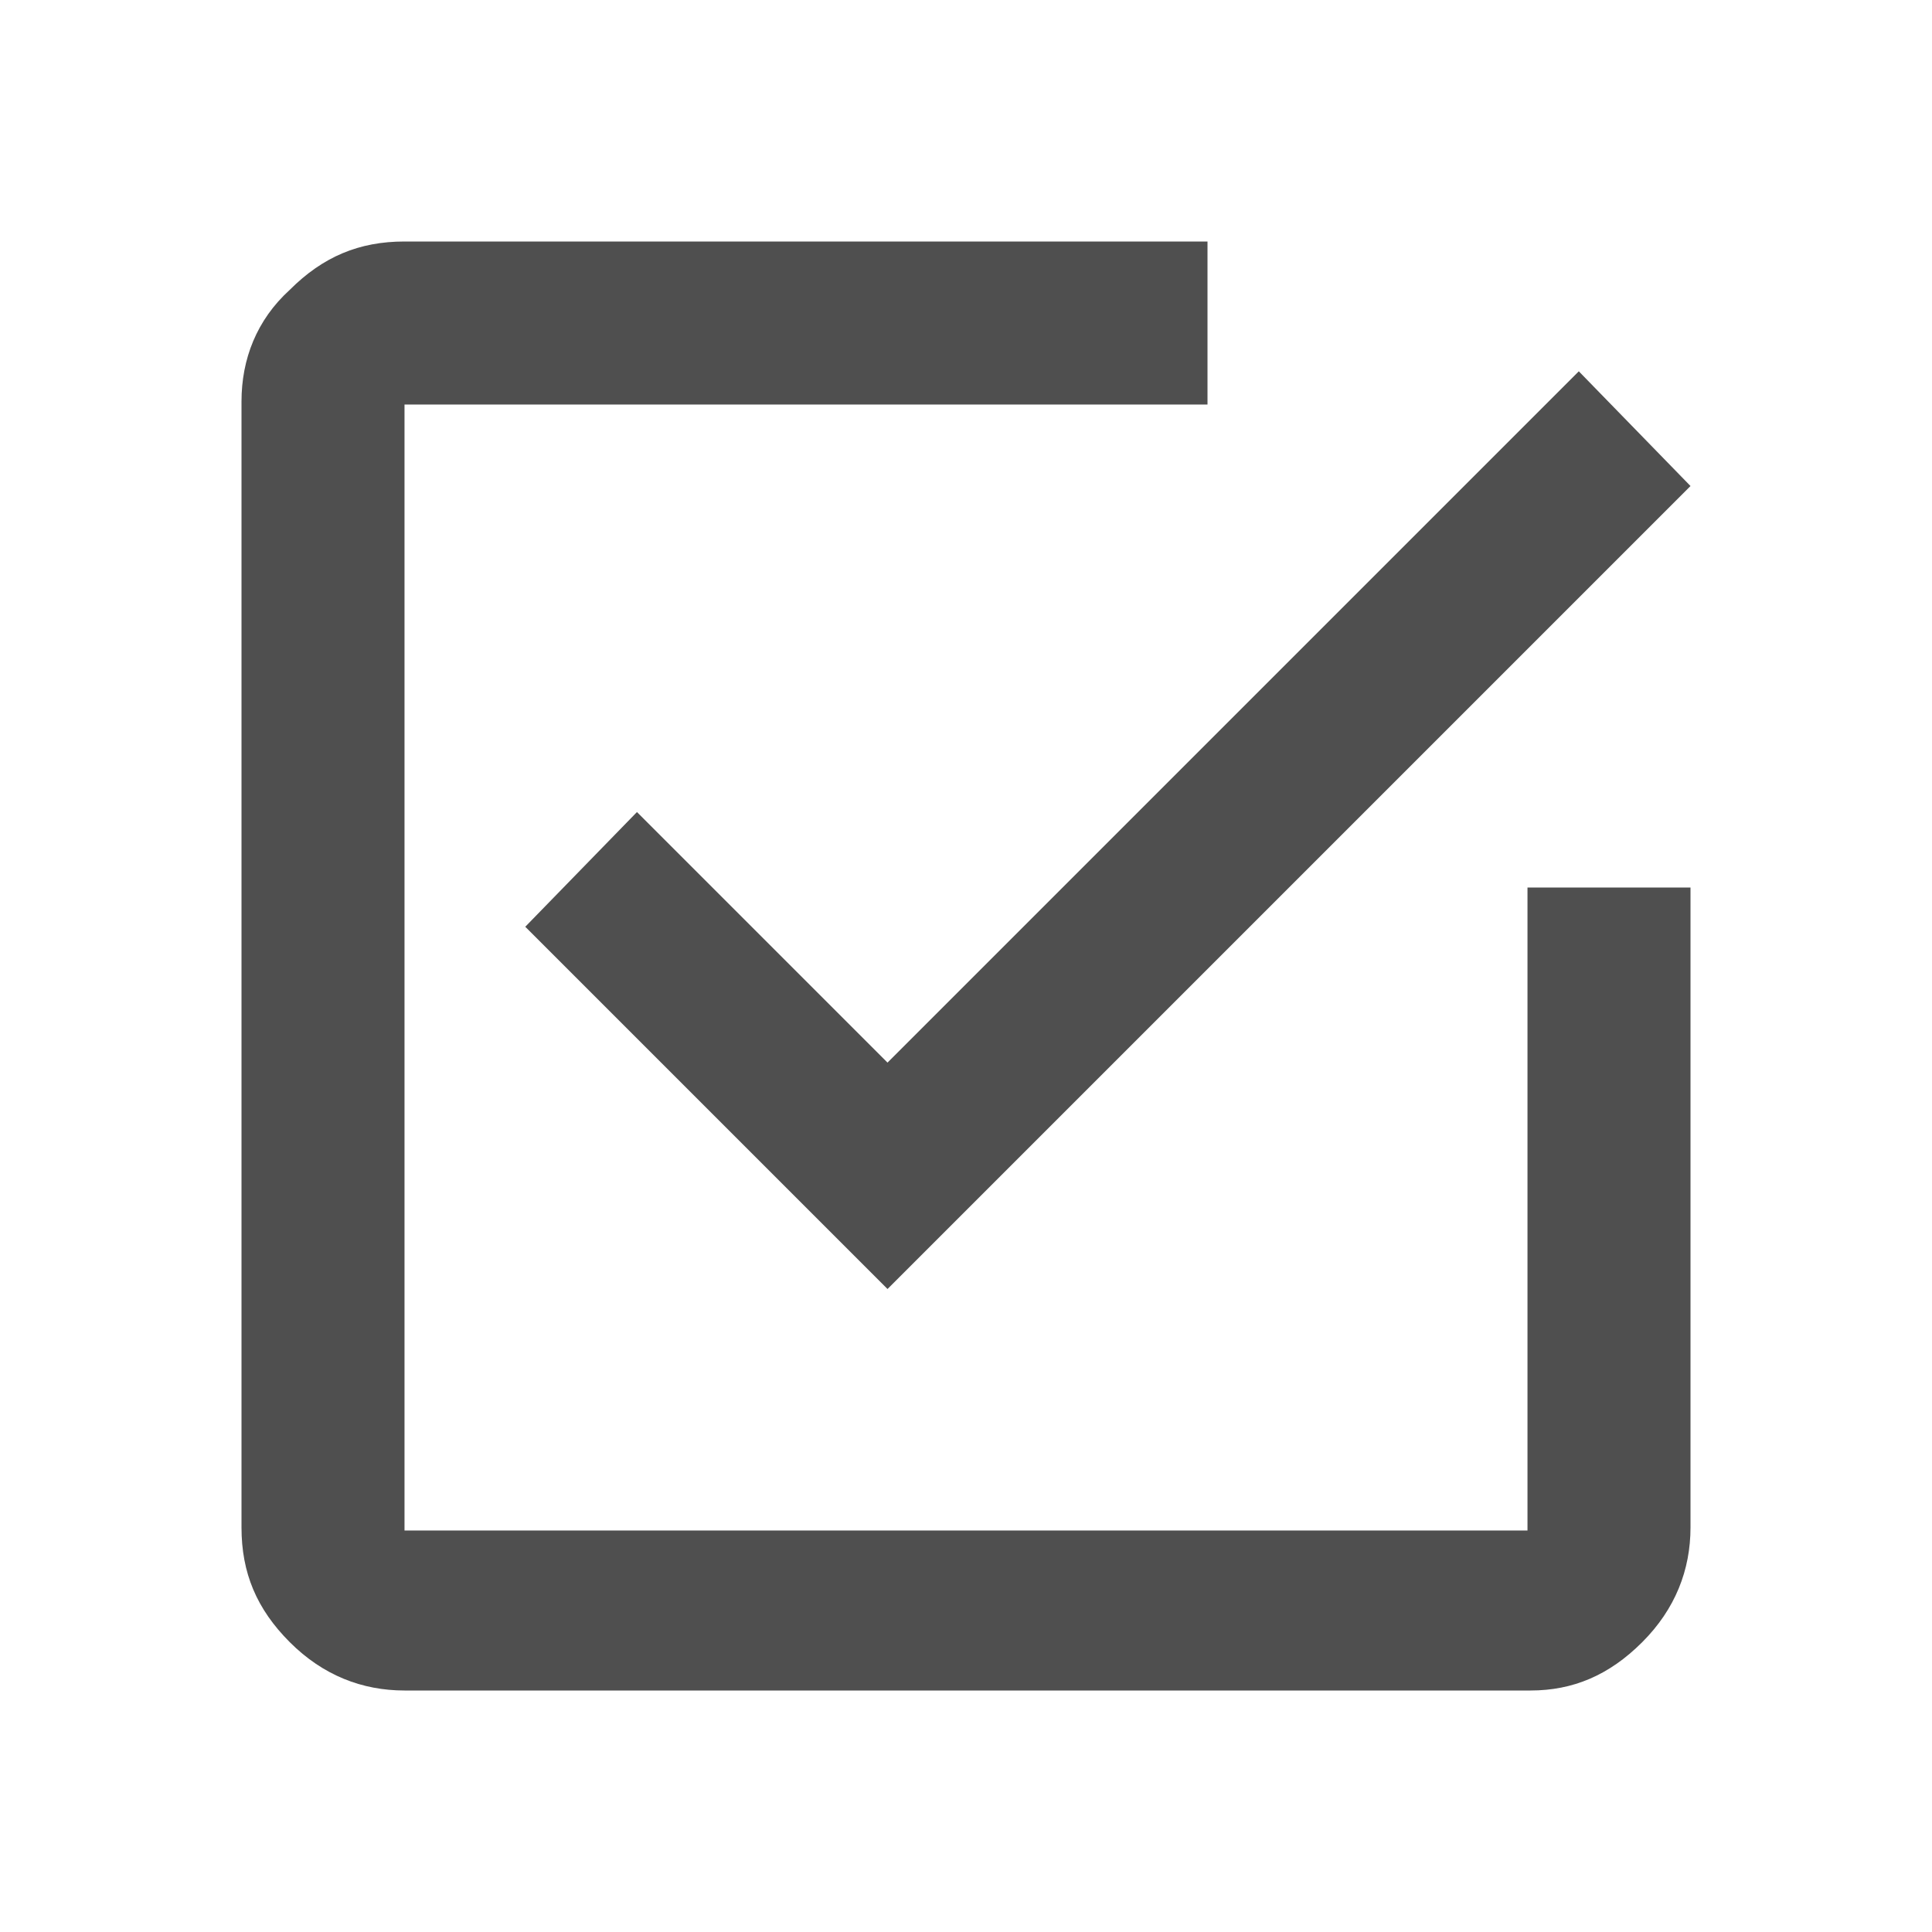
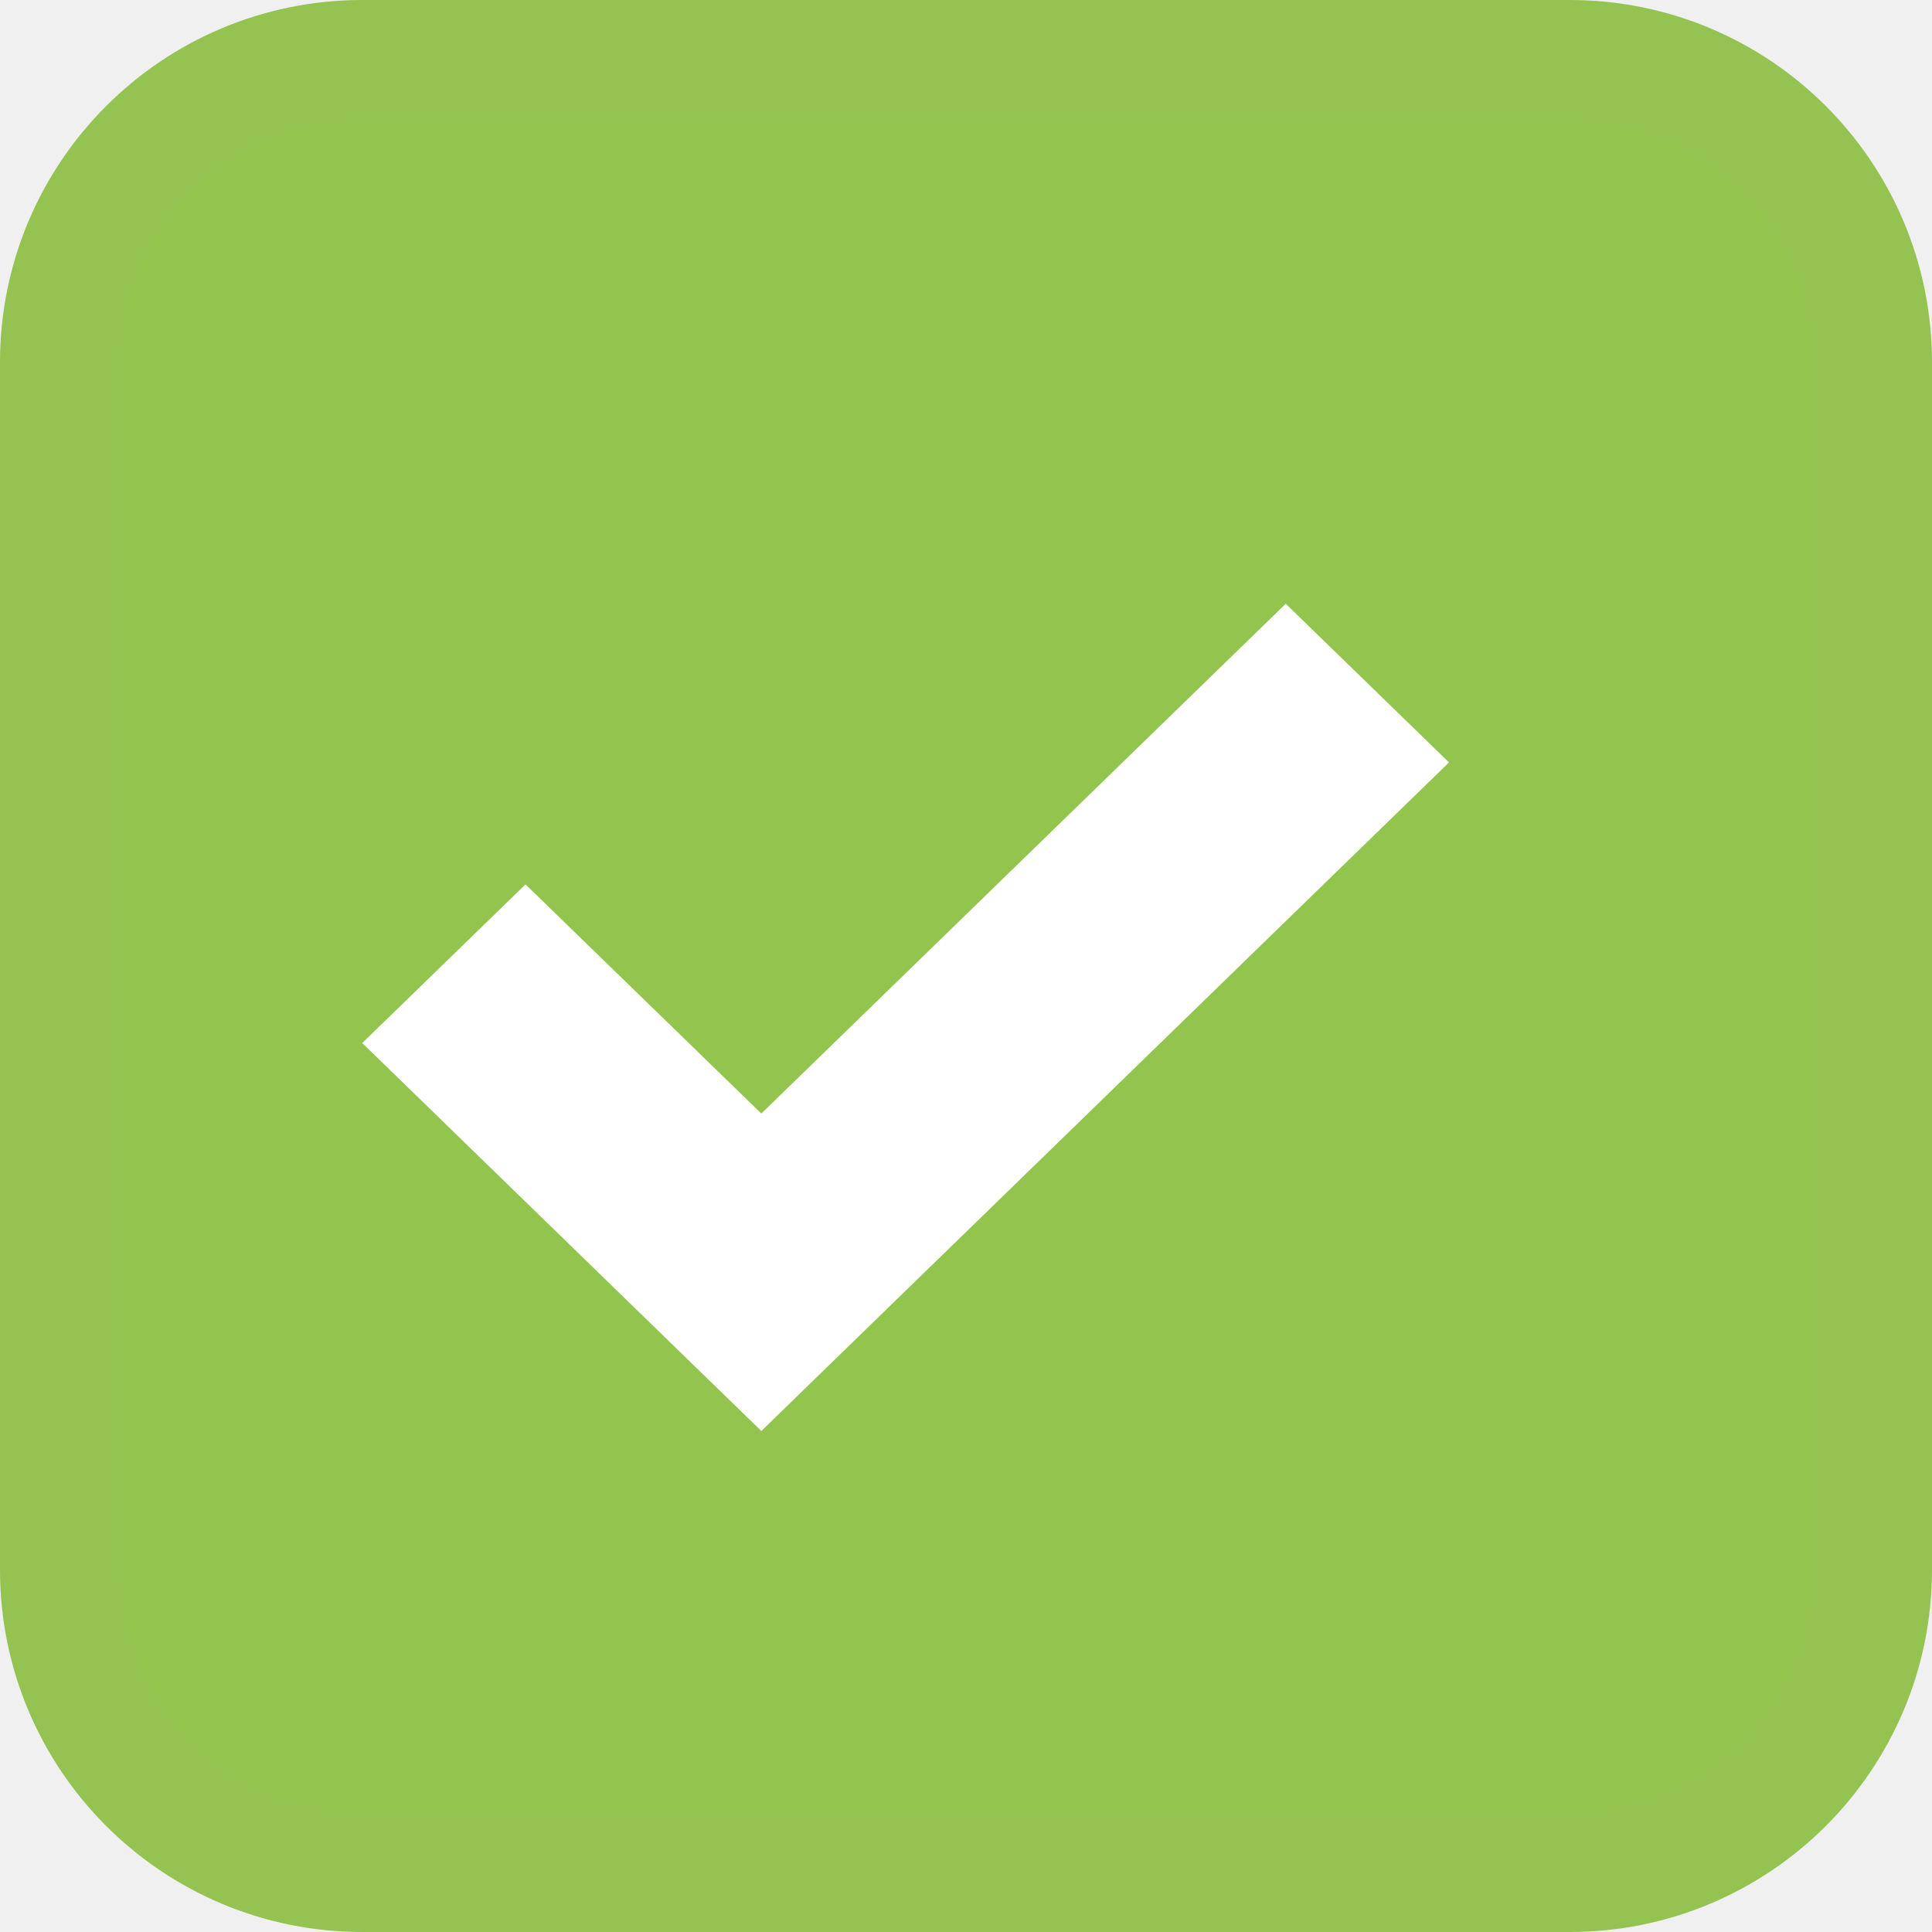
- <svg xmlns="http://www.w3.org/2000/svg" width="64" height="64" viewBox="0 0 64 64" fill="none">
-   <rect width="64" height="64" fill="white" />
-   <path d="M50.6 50.6V29.4H56V50.6C56 52 55.5 53.3 54.4 54.4C53.3 55.5 52.1 56 50.7 56H13.4C12 56 10.7 55.5 9.6 54.4C8.5 53.3 8 52.1 8 50.6V13.3C8 11.9 8.5 10.6 9.6 9.6C10.7 8.5 11.9 8 13.4 8H40V13.4H13.4V50.7H50.6V50.6ZM21.1 26.9L29.4 35.2L52.3 12.3L56 16.1L29.4 42.7L17.4 30.7L21.1 26.9Z" fill="#4F4F4F" />
+ <svg xmlns="http://www.w3.org/2000/svg" width="16" height="16" viewBox="0 0 16 16" fill="none">
+   <rect x="0.5" y="0.5" width="15" height="15" rx="2.5" fill="#93C44E" stroke="#94C351" />
+   <path d="M10.648 5L12 6.314L6.305 11.851L3 8.638L4.352 7.324L6.305 9.222L10.648 5Z" fill="white" />
</svg>
